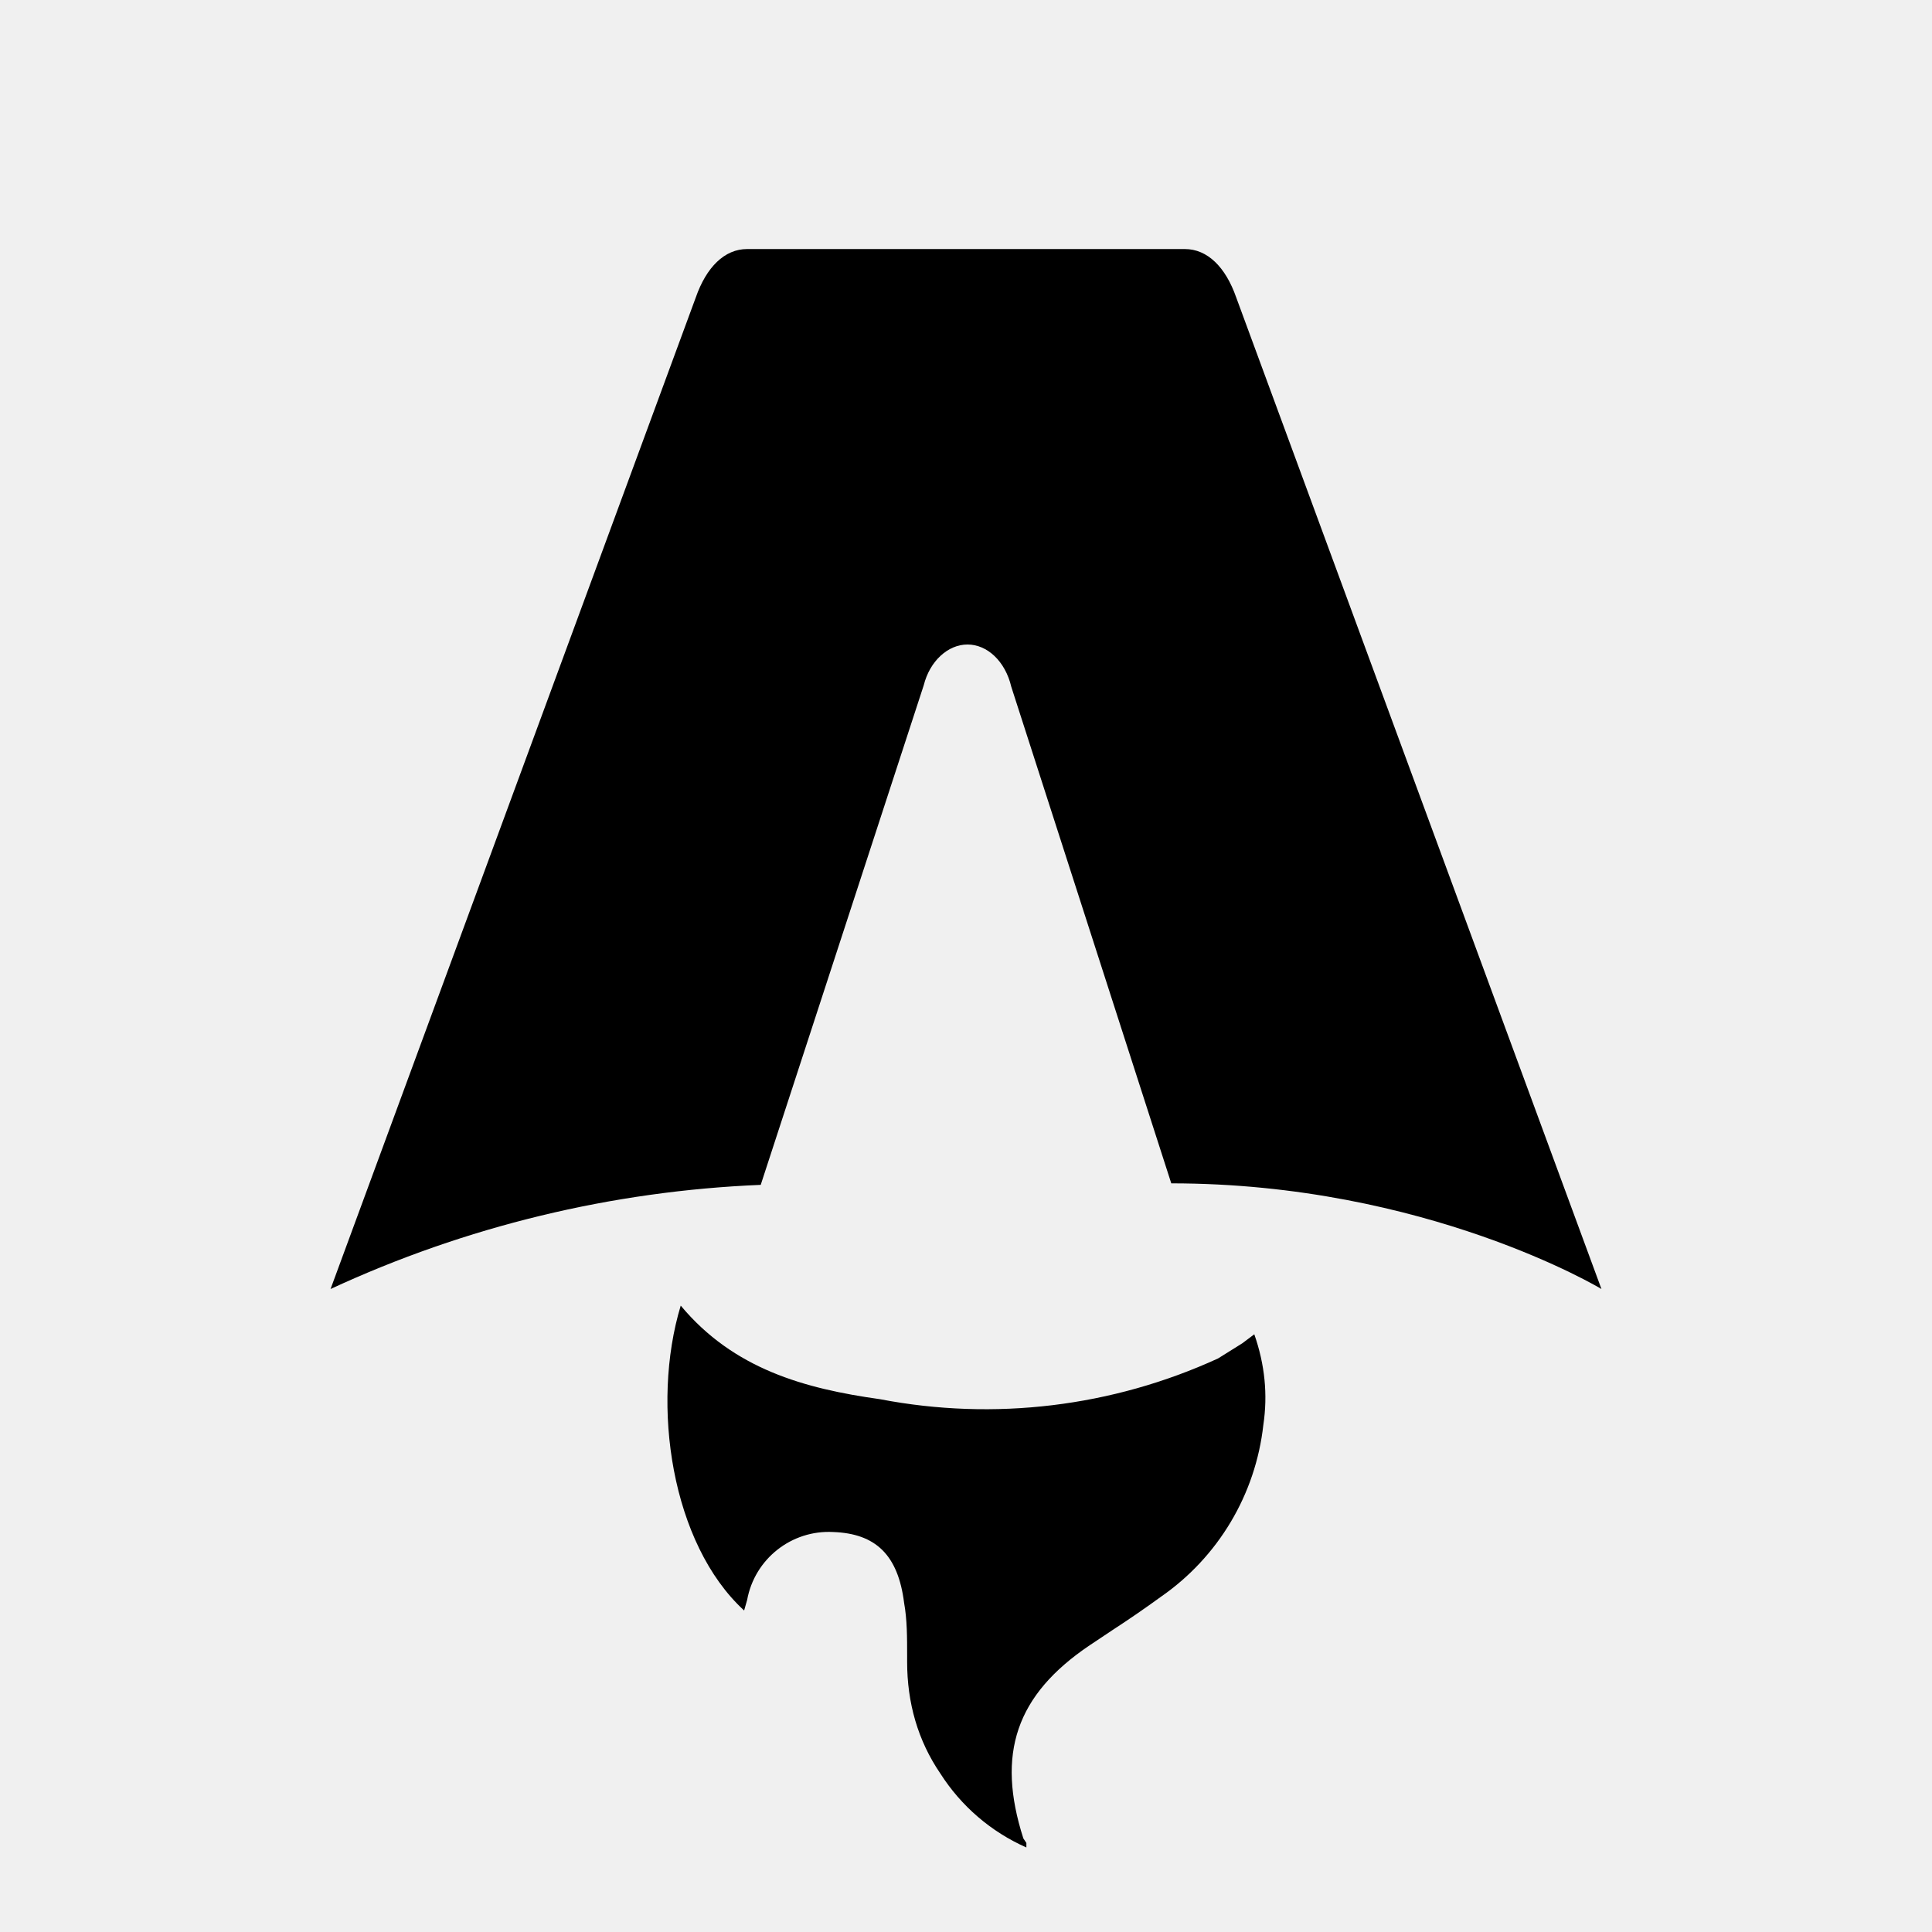
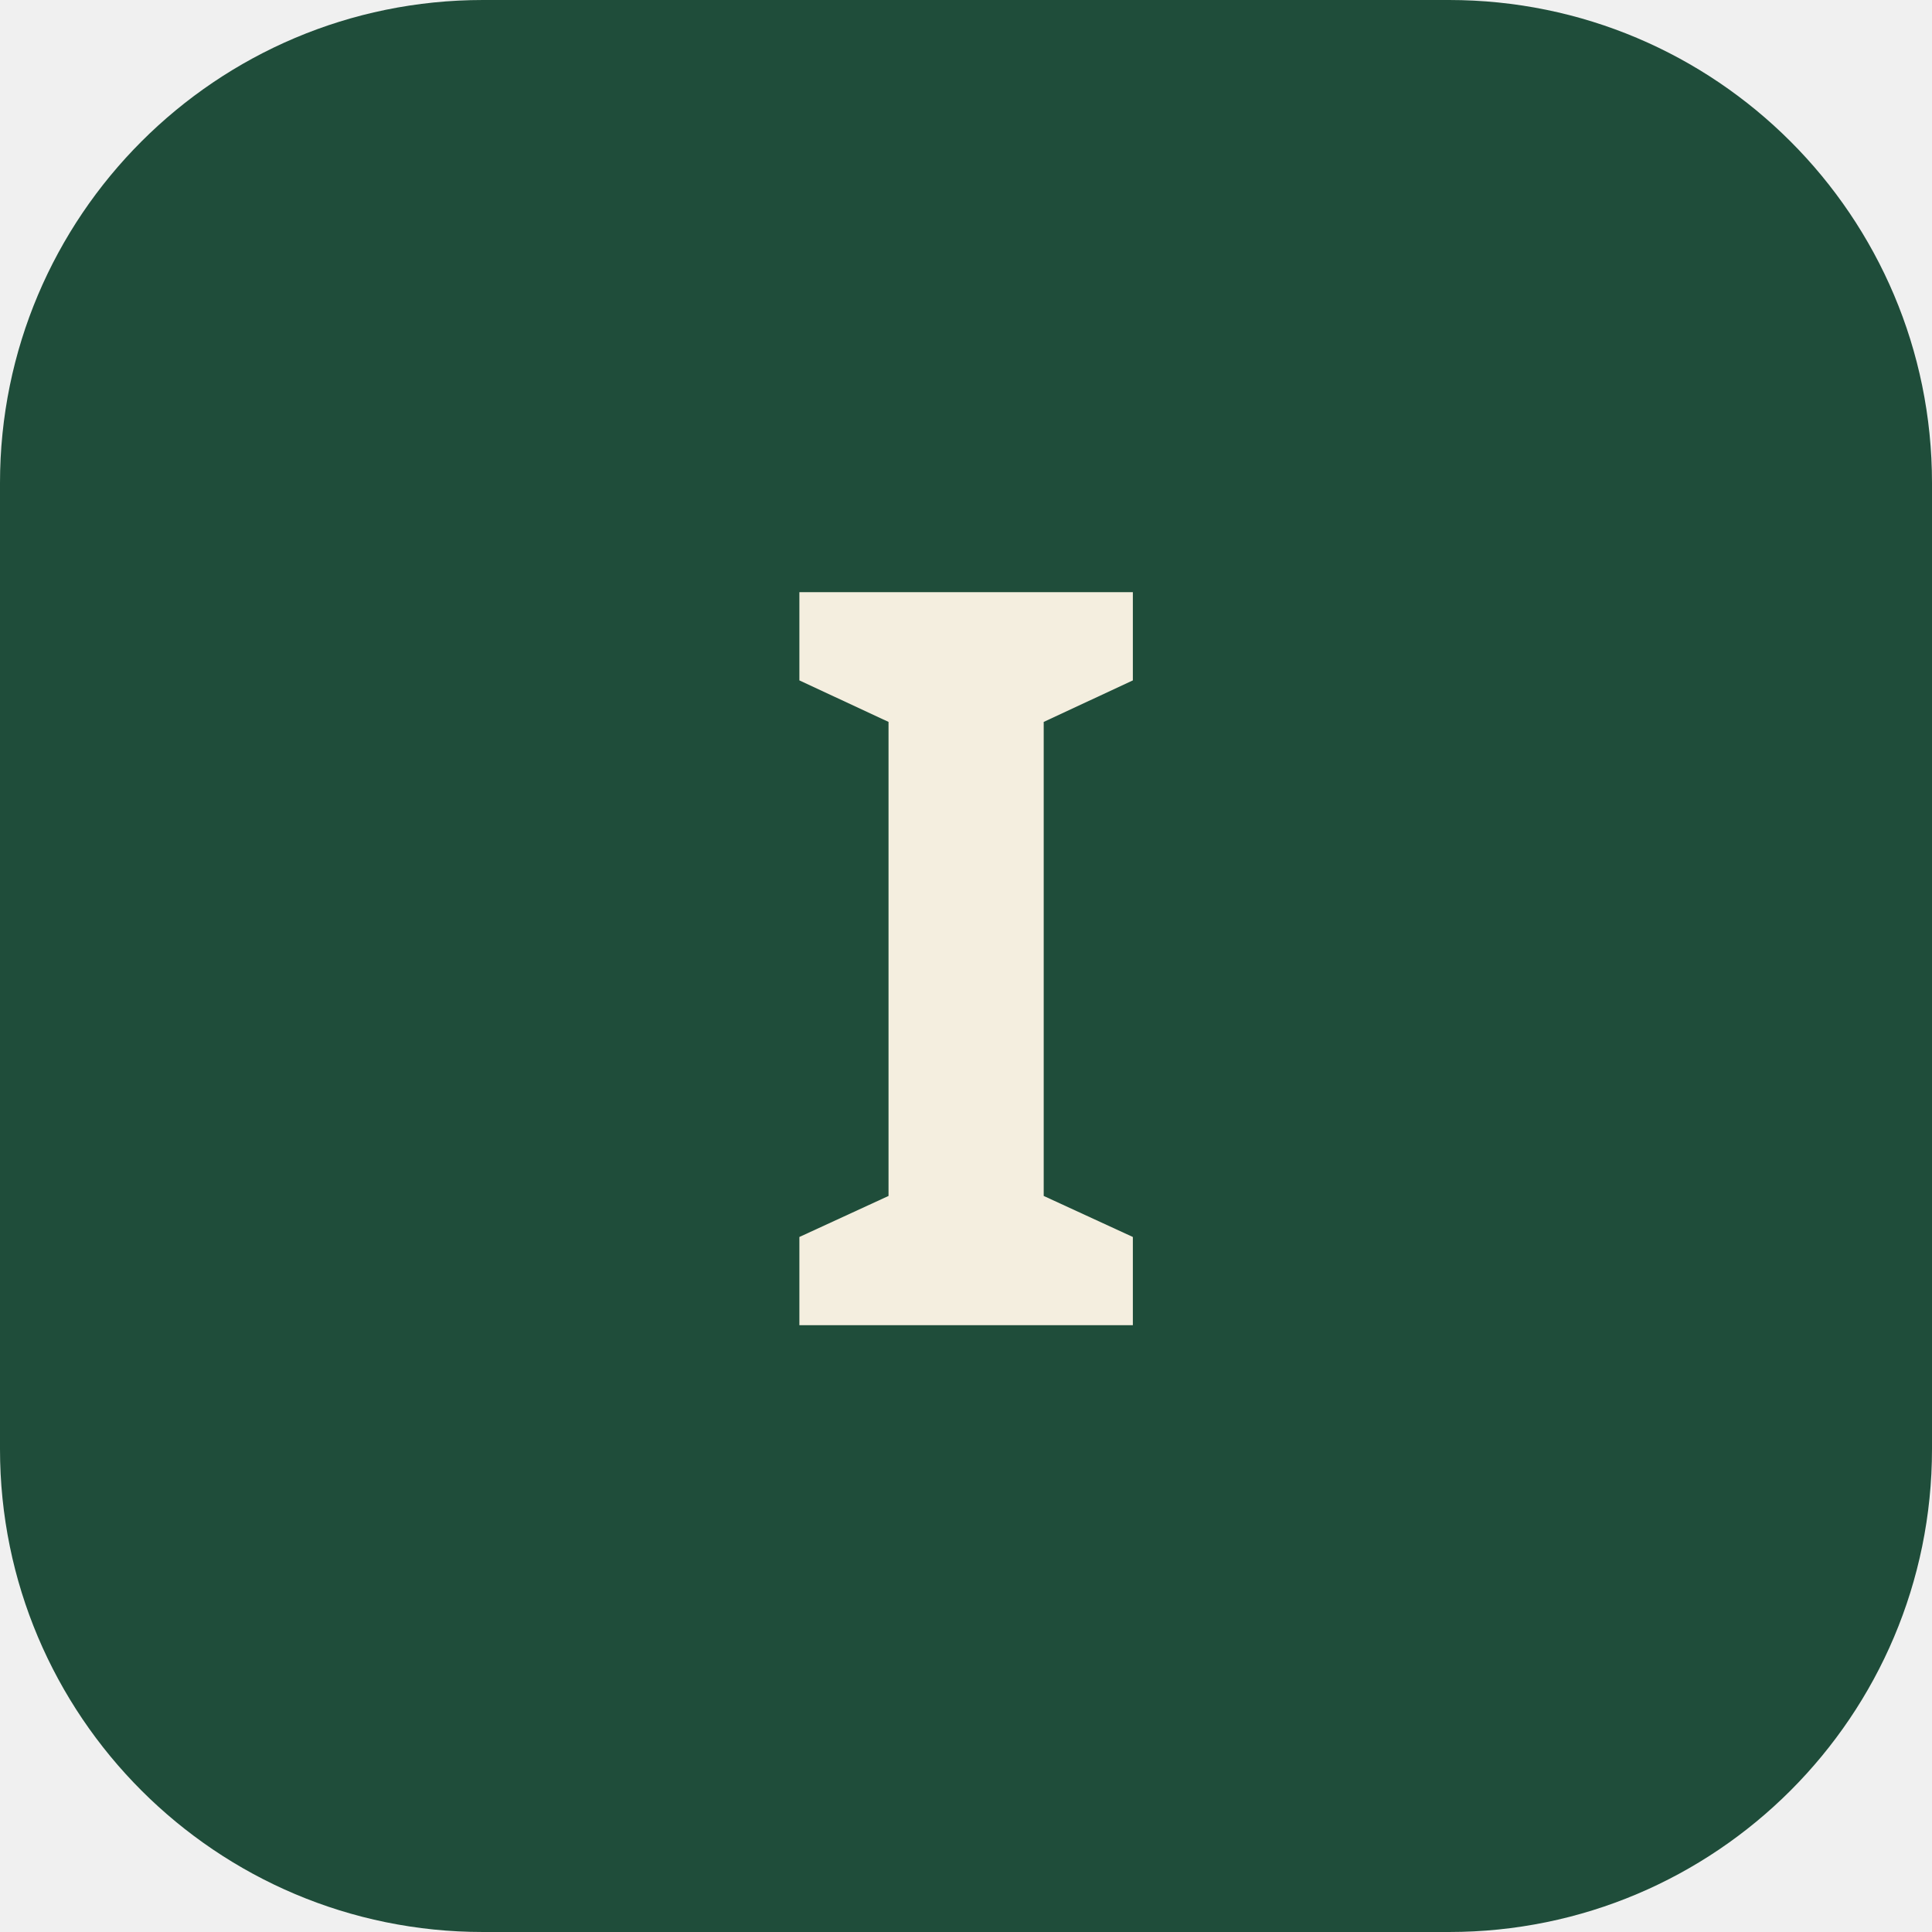
- <svg xmlns="http://www.w3.org/2000/svg" fill="none" viewBox="0 0 128 128">
-   <path d="M50.4 78.5a75.1 75.1 0 0 0-28.5 6.9l24.2-65.7c.7-2 1.9-3.2 3.4-3.2h29c1.5 0 2.7 1.2 3.4 3.2l24.2 65.7s-11.6-7-28.5-7L67 45.5c-.4-1.7-1.6-2.8-2.9-2.8-1.3 0-2.5 1.1-2.9 2.7L50.4 78.5Zm-1.1 28.2Zm-4.2-20.2c-2 6.6-.6 15.8 4.2 20.2a17.5 17.5 0 0 1 .2-.7 5.5 5.5 0 0 1 5.7-4.5c2.8.1 4.3 1.5 4.7 4.7.2 1.1.2 2.3.2 3.5v.4c0 2.7.7 5.2 2.2 7.4a13 13 0 0 0 5.7 4.9v-.3l-.2-.3c-1.8-5.6-.5-9.5 4.4-12.8l1.5-1a73 73 0 0 0 3.2-2.2 16 16 0 0 0 6.8-11.4c.3-2 .1-4-.6-6l-.8.6-1.6 1a37 37 0 0 1-22.4 2.7c-5-.7-9.7-2-13.2-6.2Z" />
-   <style>
-         path { fill: #000; }
-         @media (prefers-color-scheme: dark) {
-             path { fill: #FFF; }
-         }
-     </style>
+ <svg xmlns="http://www.w3.org/2000/svg" viewBox="0 0 64 64" role="img" aria-label="Ingeniir">
+   <rect width="64" height="64" rx="16" fill="#1F4D3A" />
+   <text x="50%" y="50%" dy="0.35em" text-anchor="middle" font-family="Manrope, system-ui, sans-serif" font-size="34" font-weight="800" fill="#F4EEDF">
+     I
+   </text>
</svg>
